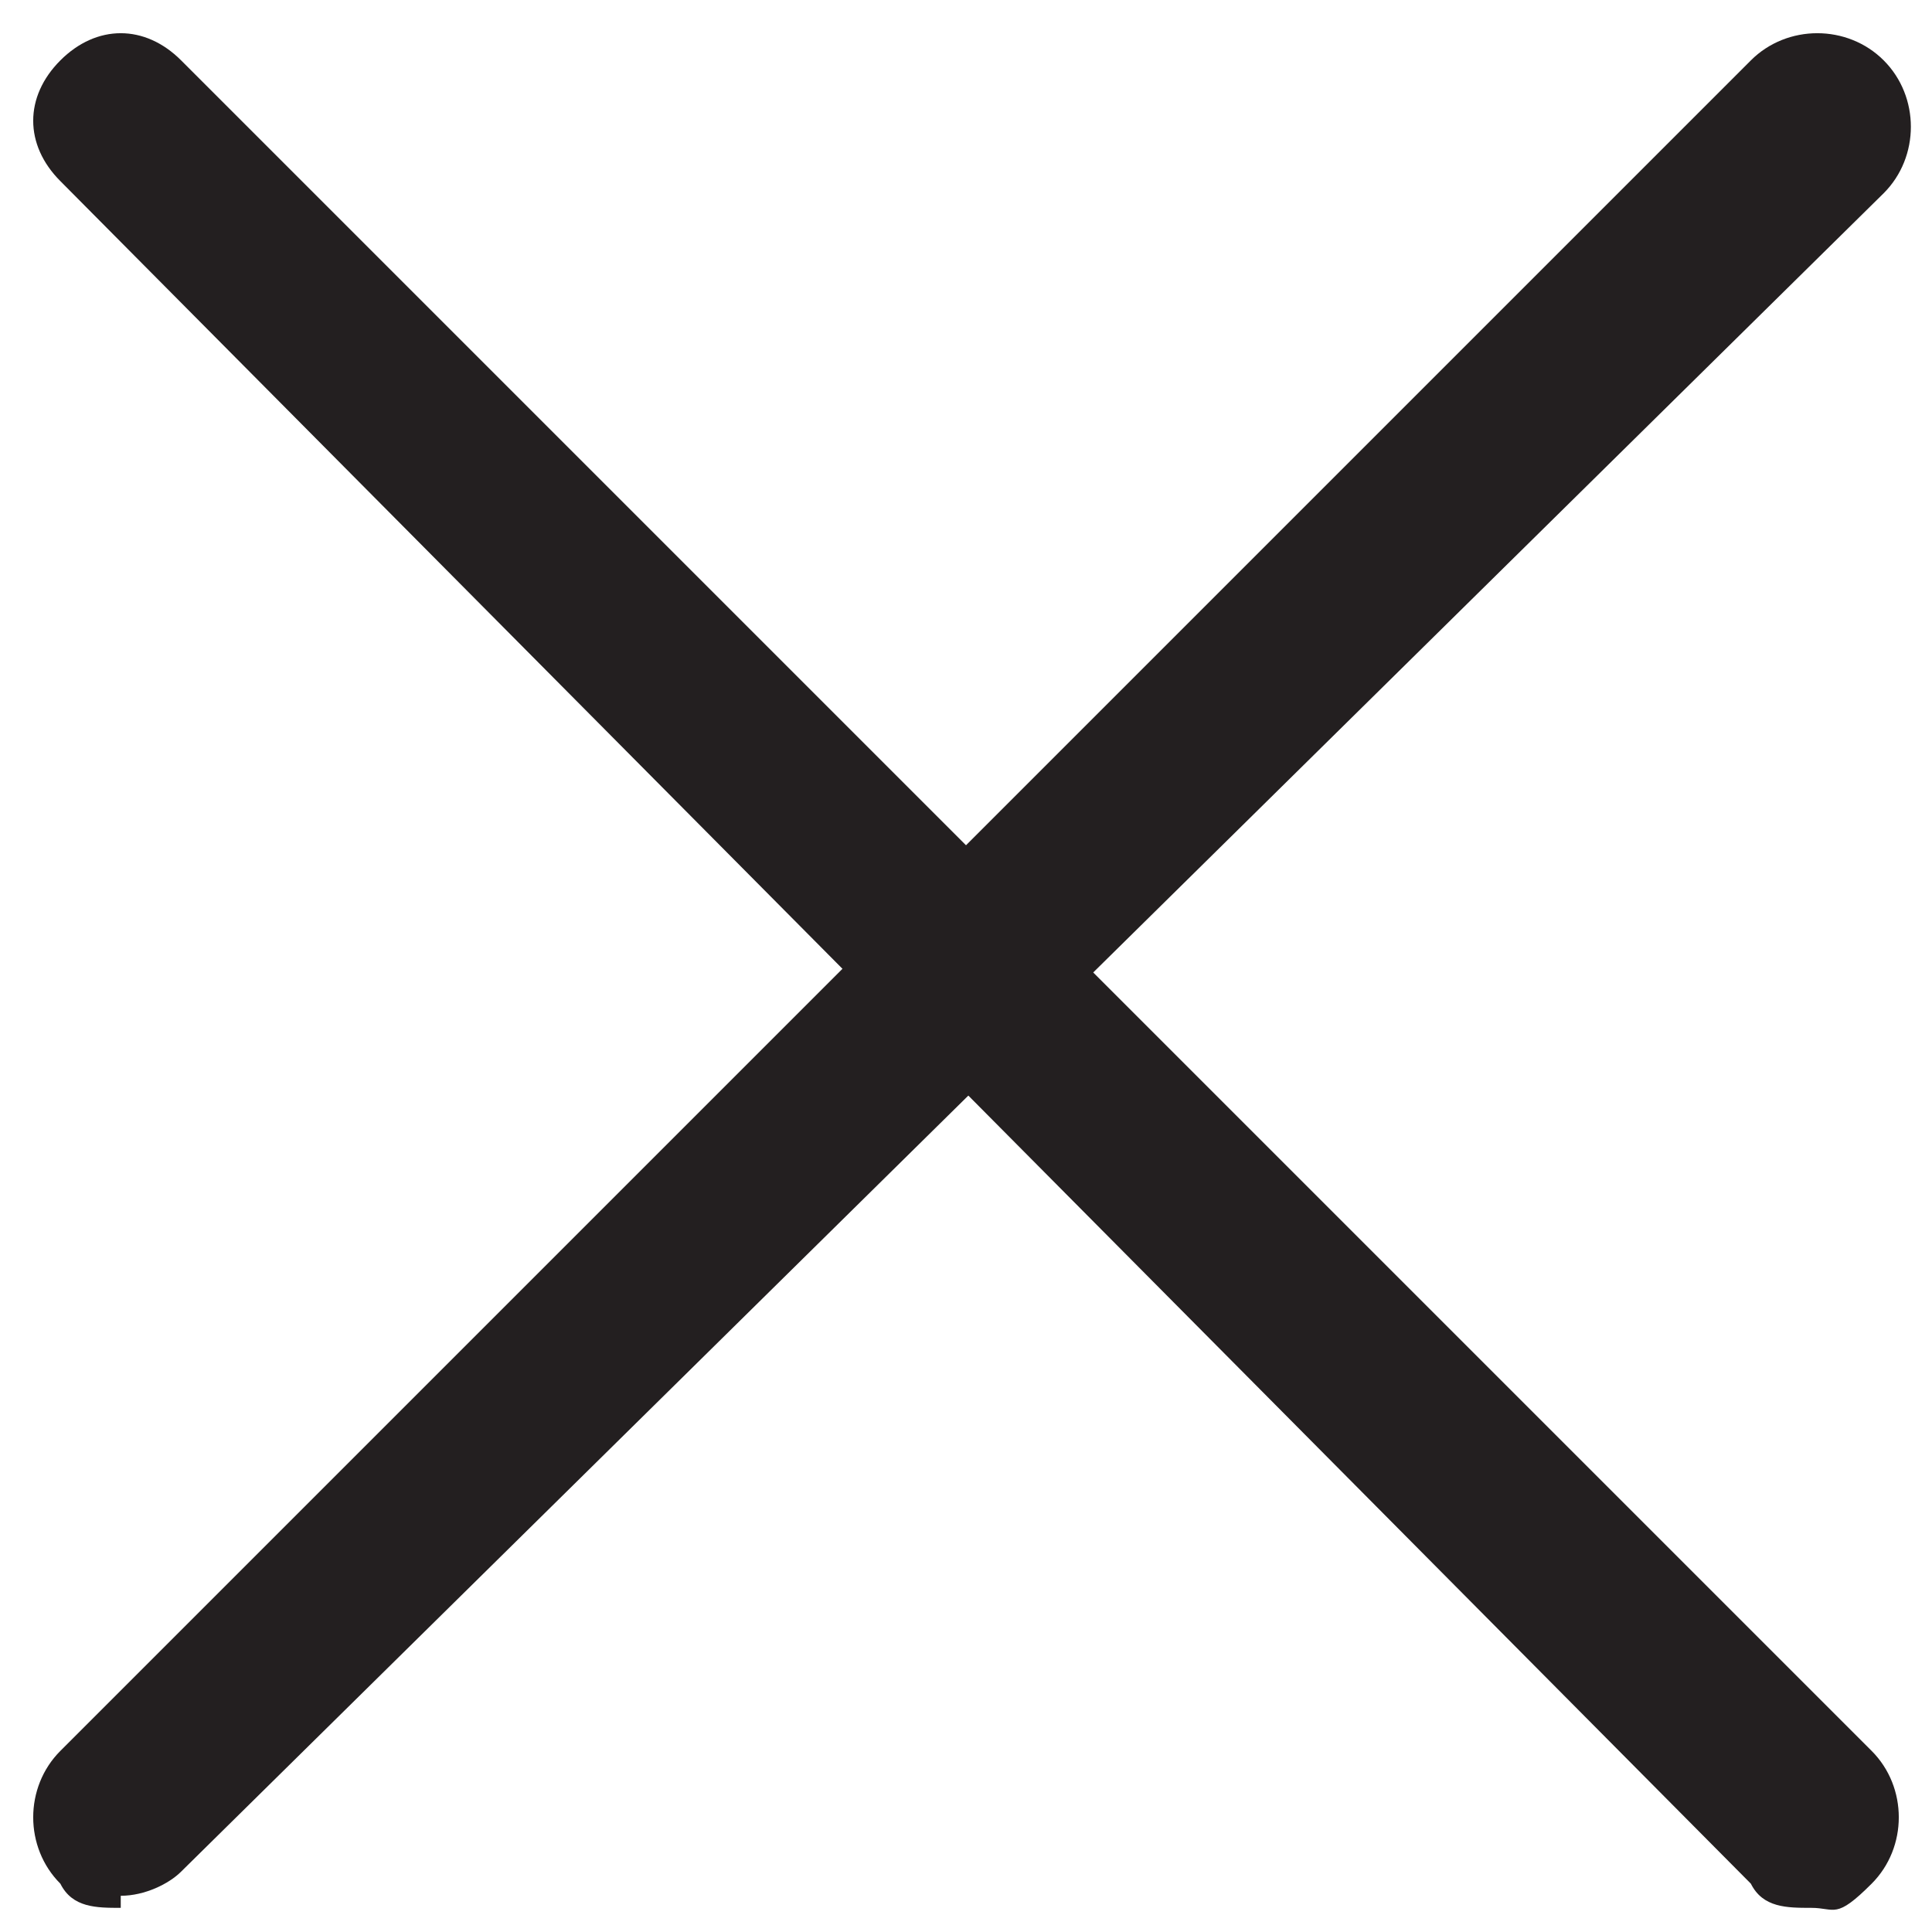
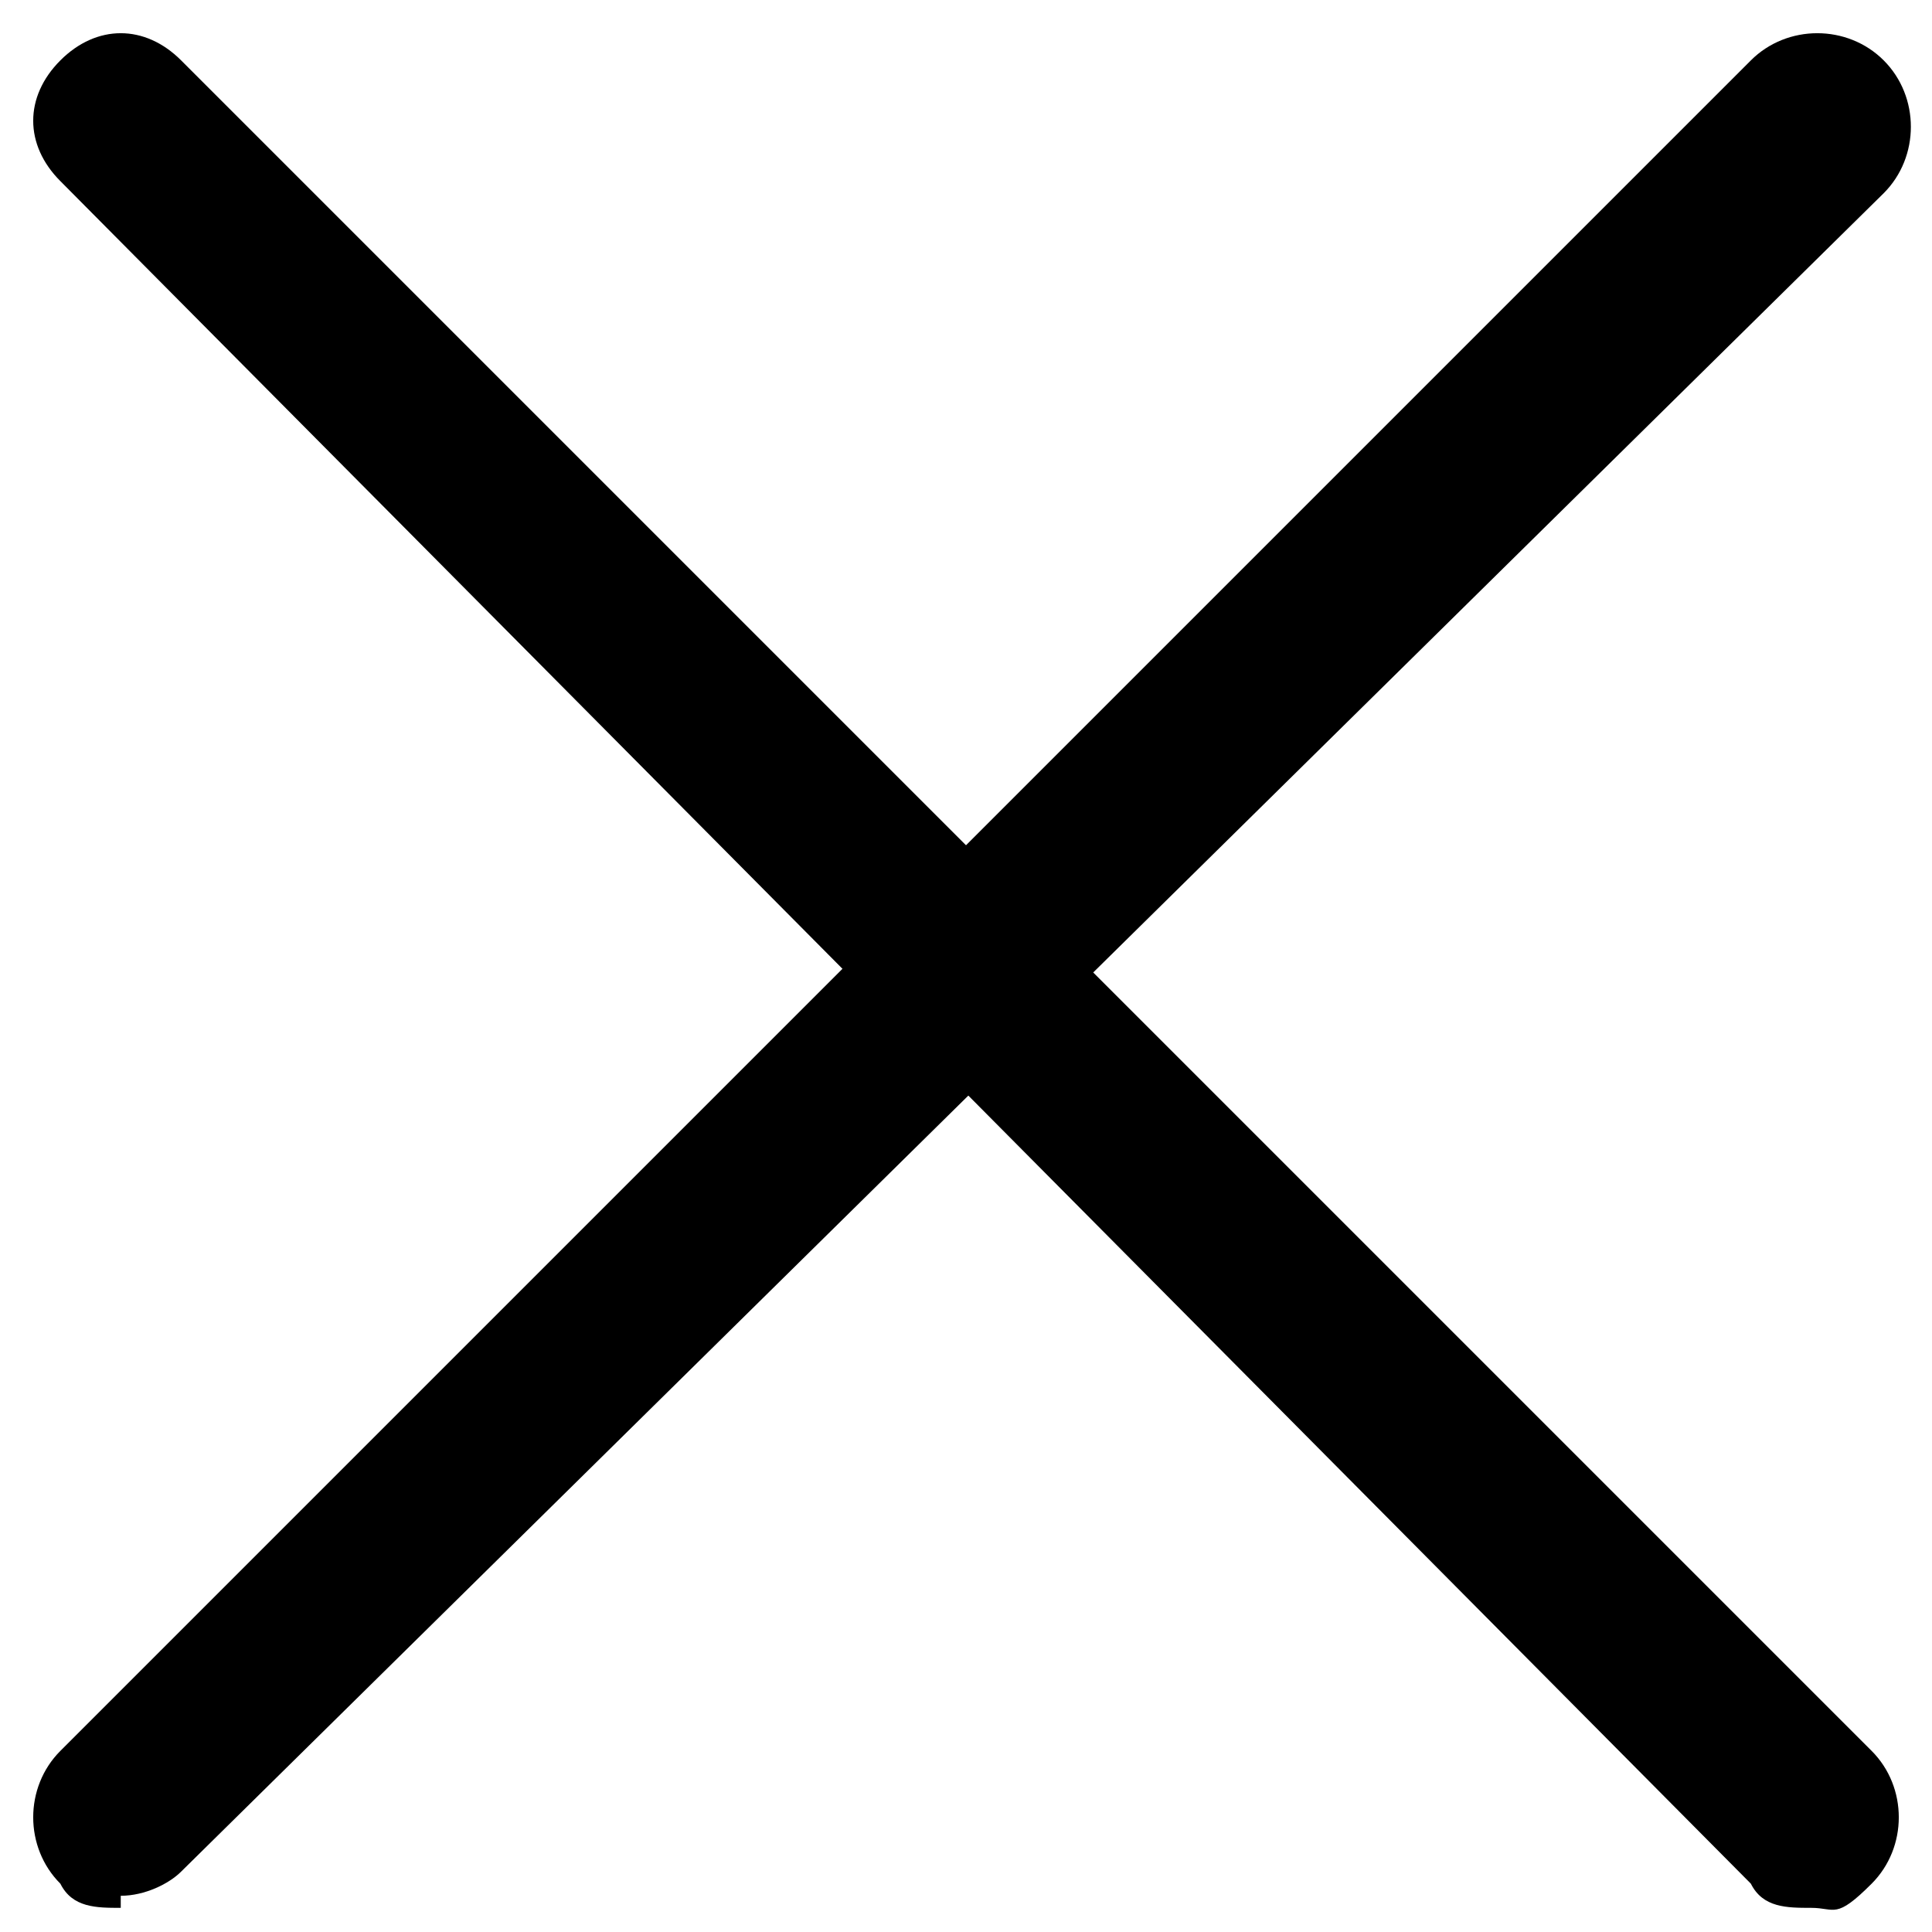
- <svg xmlns="http://www.w3.org/2000/svg" id="Layer_1" version="1.1" viewBox="0 0 16 16">
-   <defs>
-     <style>
-       .st0 {
-         fill: #231f20;
-       }
-     </style>
-   </defs>
-   <path class="st0" d="M15,15.8c-.2,0-.4,0-.5-.2L.5,1.5C.2,1.2.2.8.5.5S1.2.2,1.5.5l14,14c.3.3.3.8,0,1.1s-.3.2-.5.2Z" />
-   <path class="st0" d="M1,15.8c-.2,0-.4,0-.5-.2-.3-.3-.3-.8,0-1.1L14.5.5c.3-.3.8-.3,1.1,0s.3.8,0,1.1L1.5,15.5c-.1.1-.3.2-.5.2Z" />
+ <svg xmlns="http://www.w3.org/2000/svg" version="1.1" viewBox="0 0 16 16">
+   <style>.fill{fill:currentColor}</style>
+   <path class="fill" d="M15,15.8c-.2,0-.4,0-.5-.2L.5,1.5C.2,1.2.2.8.5.5S1.2.2,1.5.5l14,14c.3.3.3.8,0,1.1s-.3.2-.5.2Z" />
+   <path class="fill" d="M1,15.8c-.2,0-.4,0-.5-.2-.3-.3-.3-.8,0-1.1L14.5.5c.3-.3.8-.3,1.1,0s.3.8,0,1.1L1.5,15.5c-.1.1-.3.2-.5.2Z" />
</svg>
